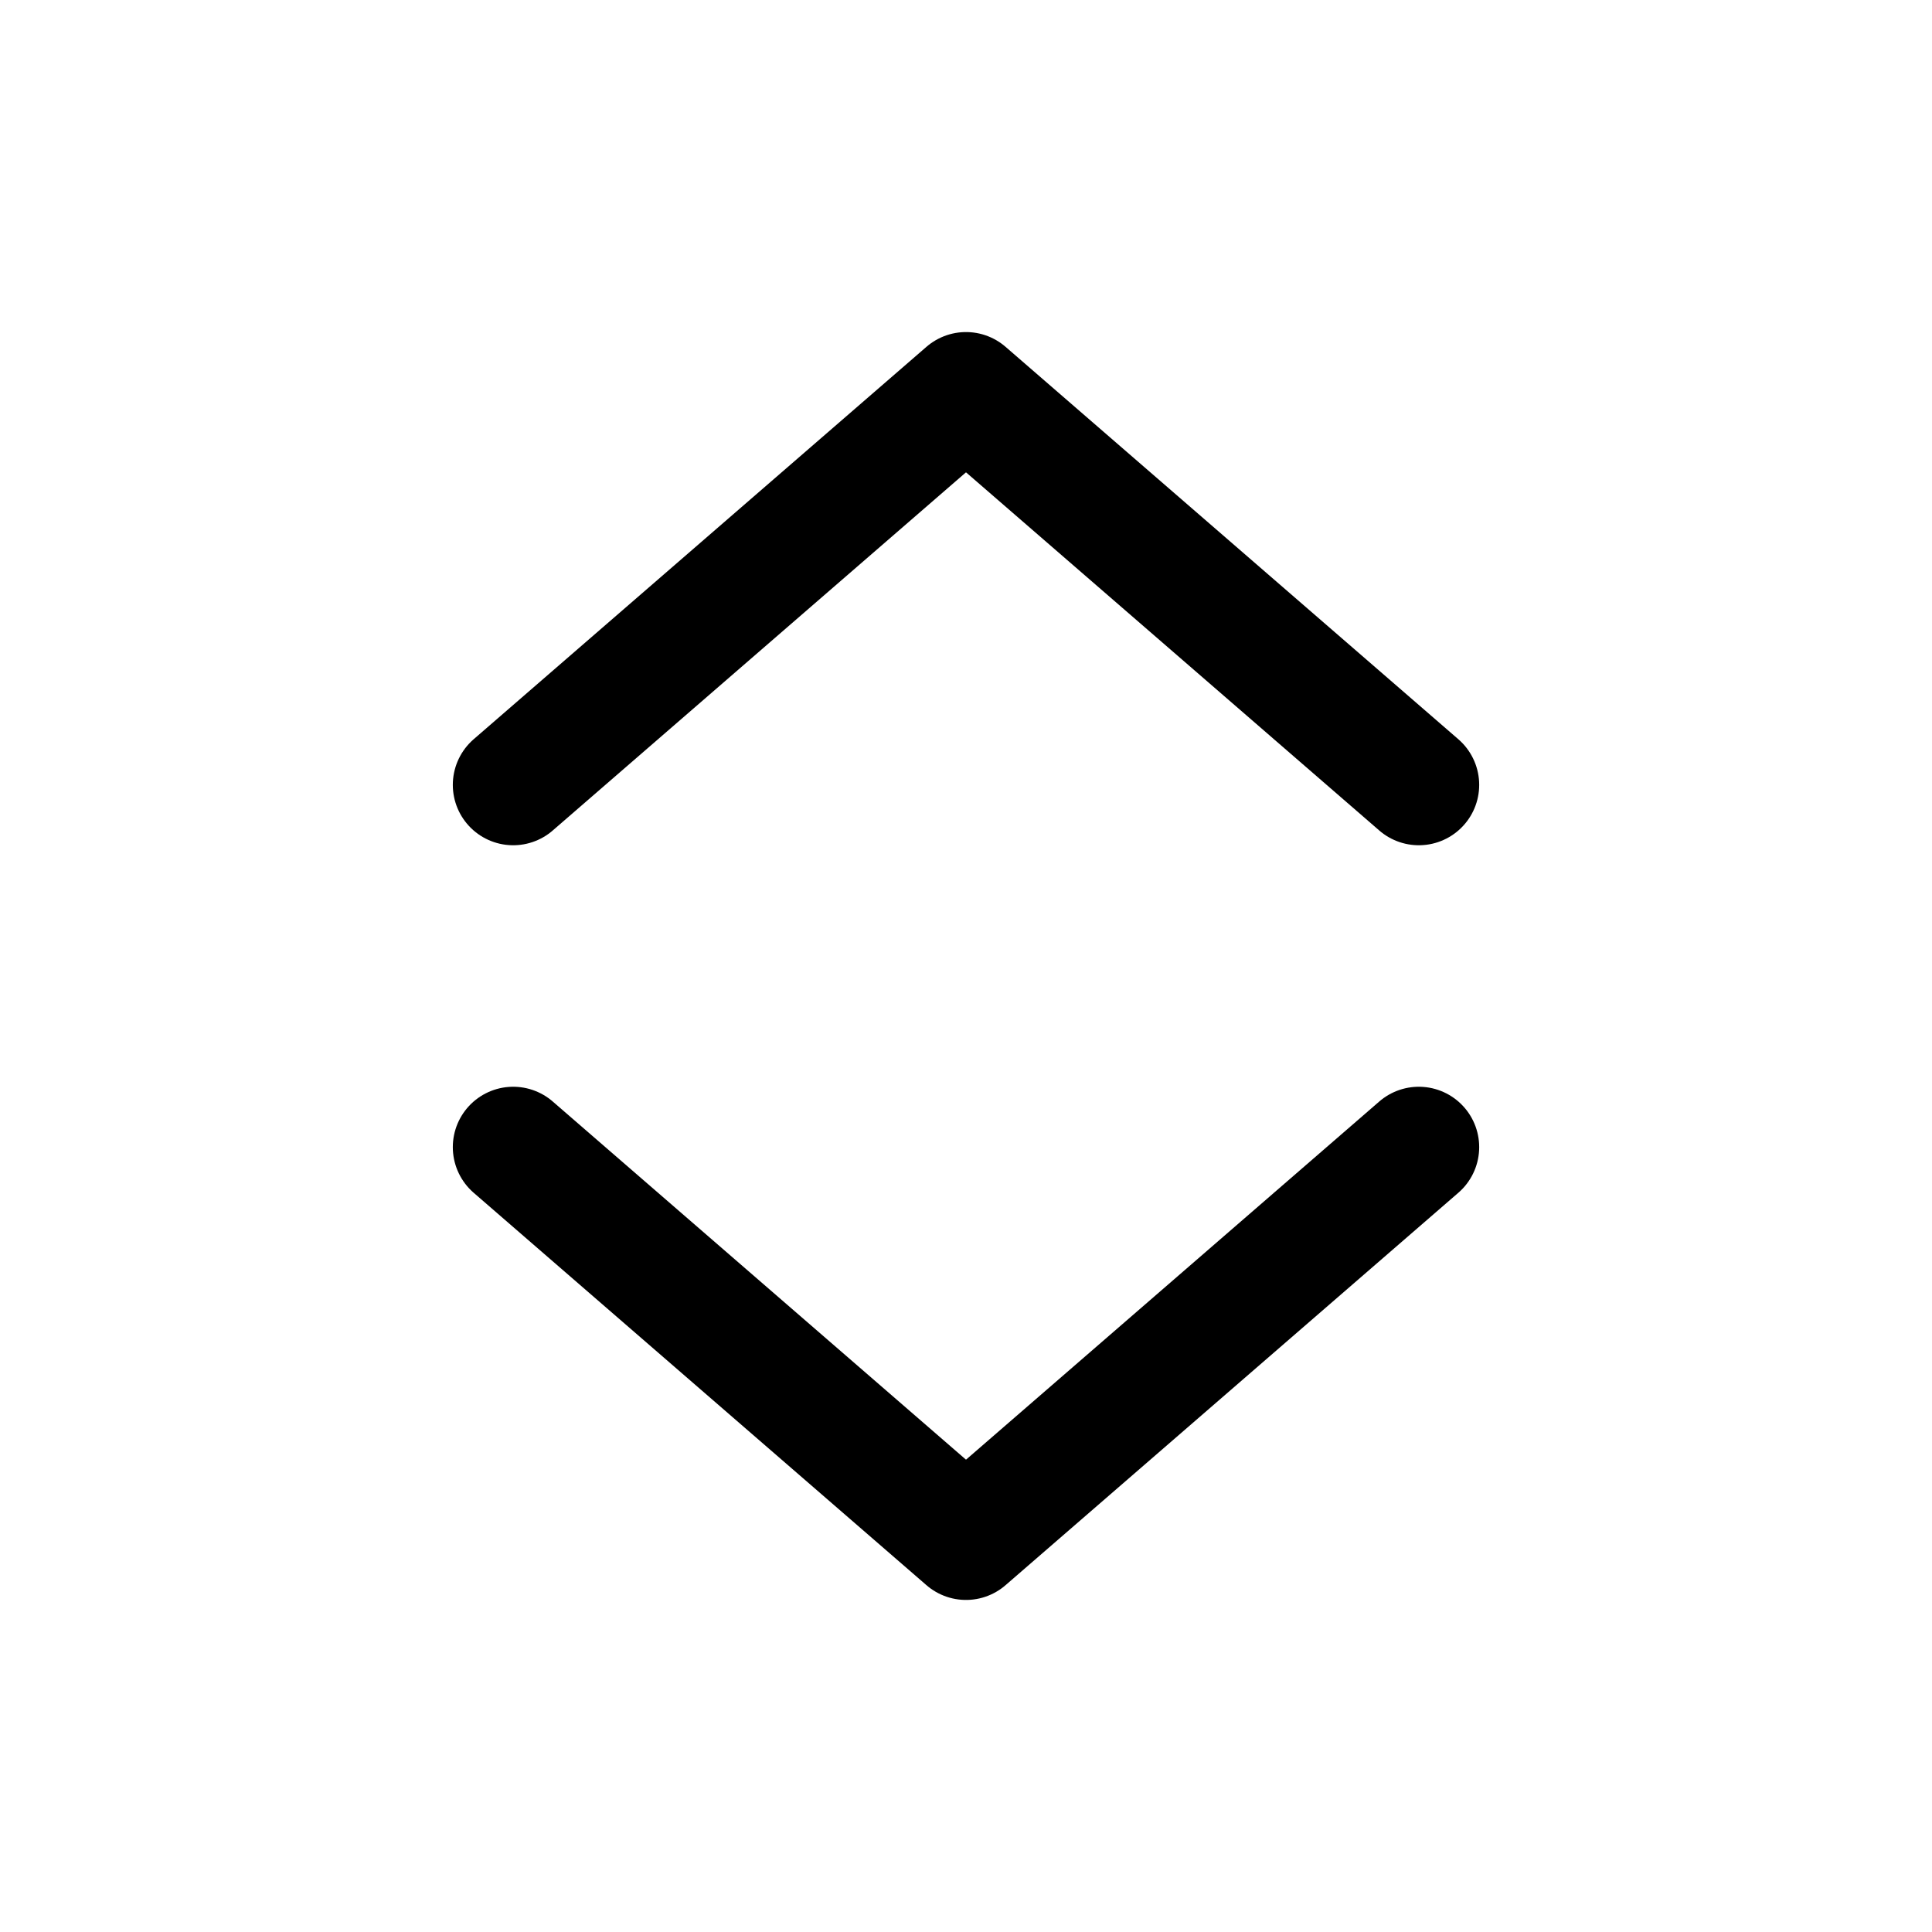
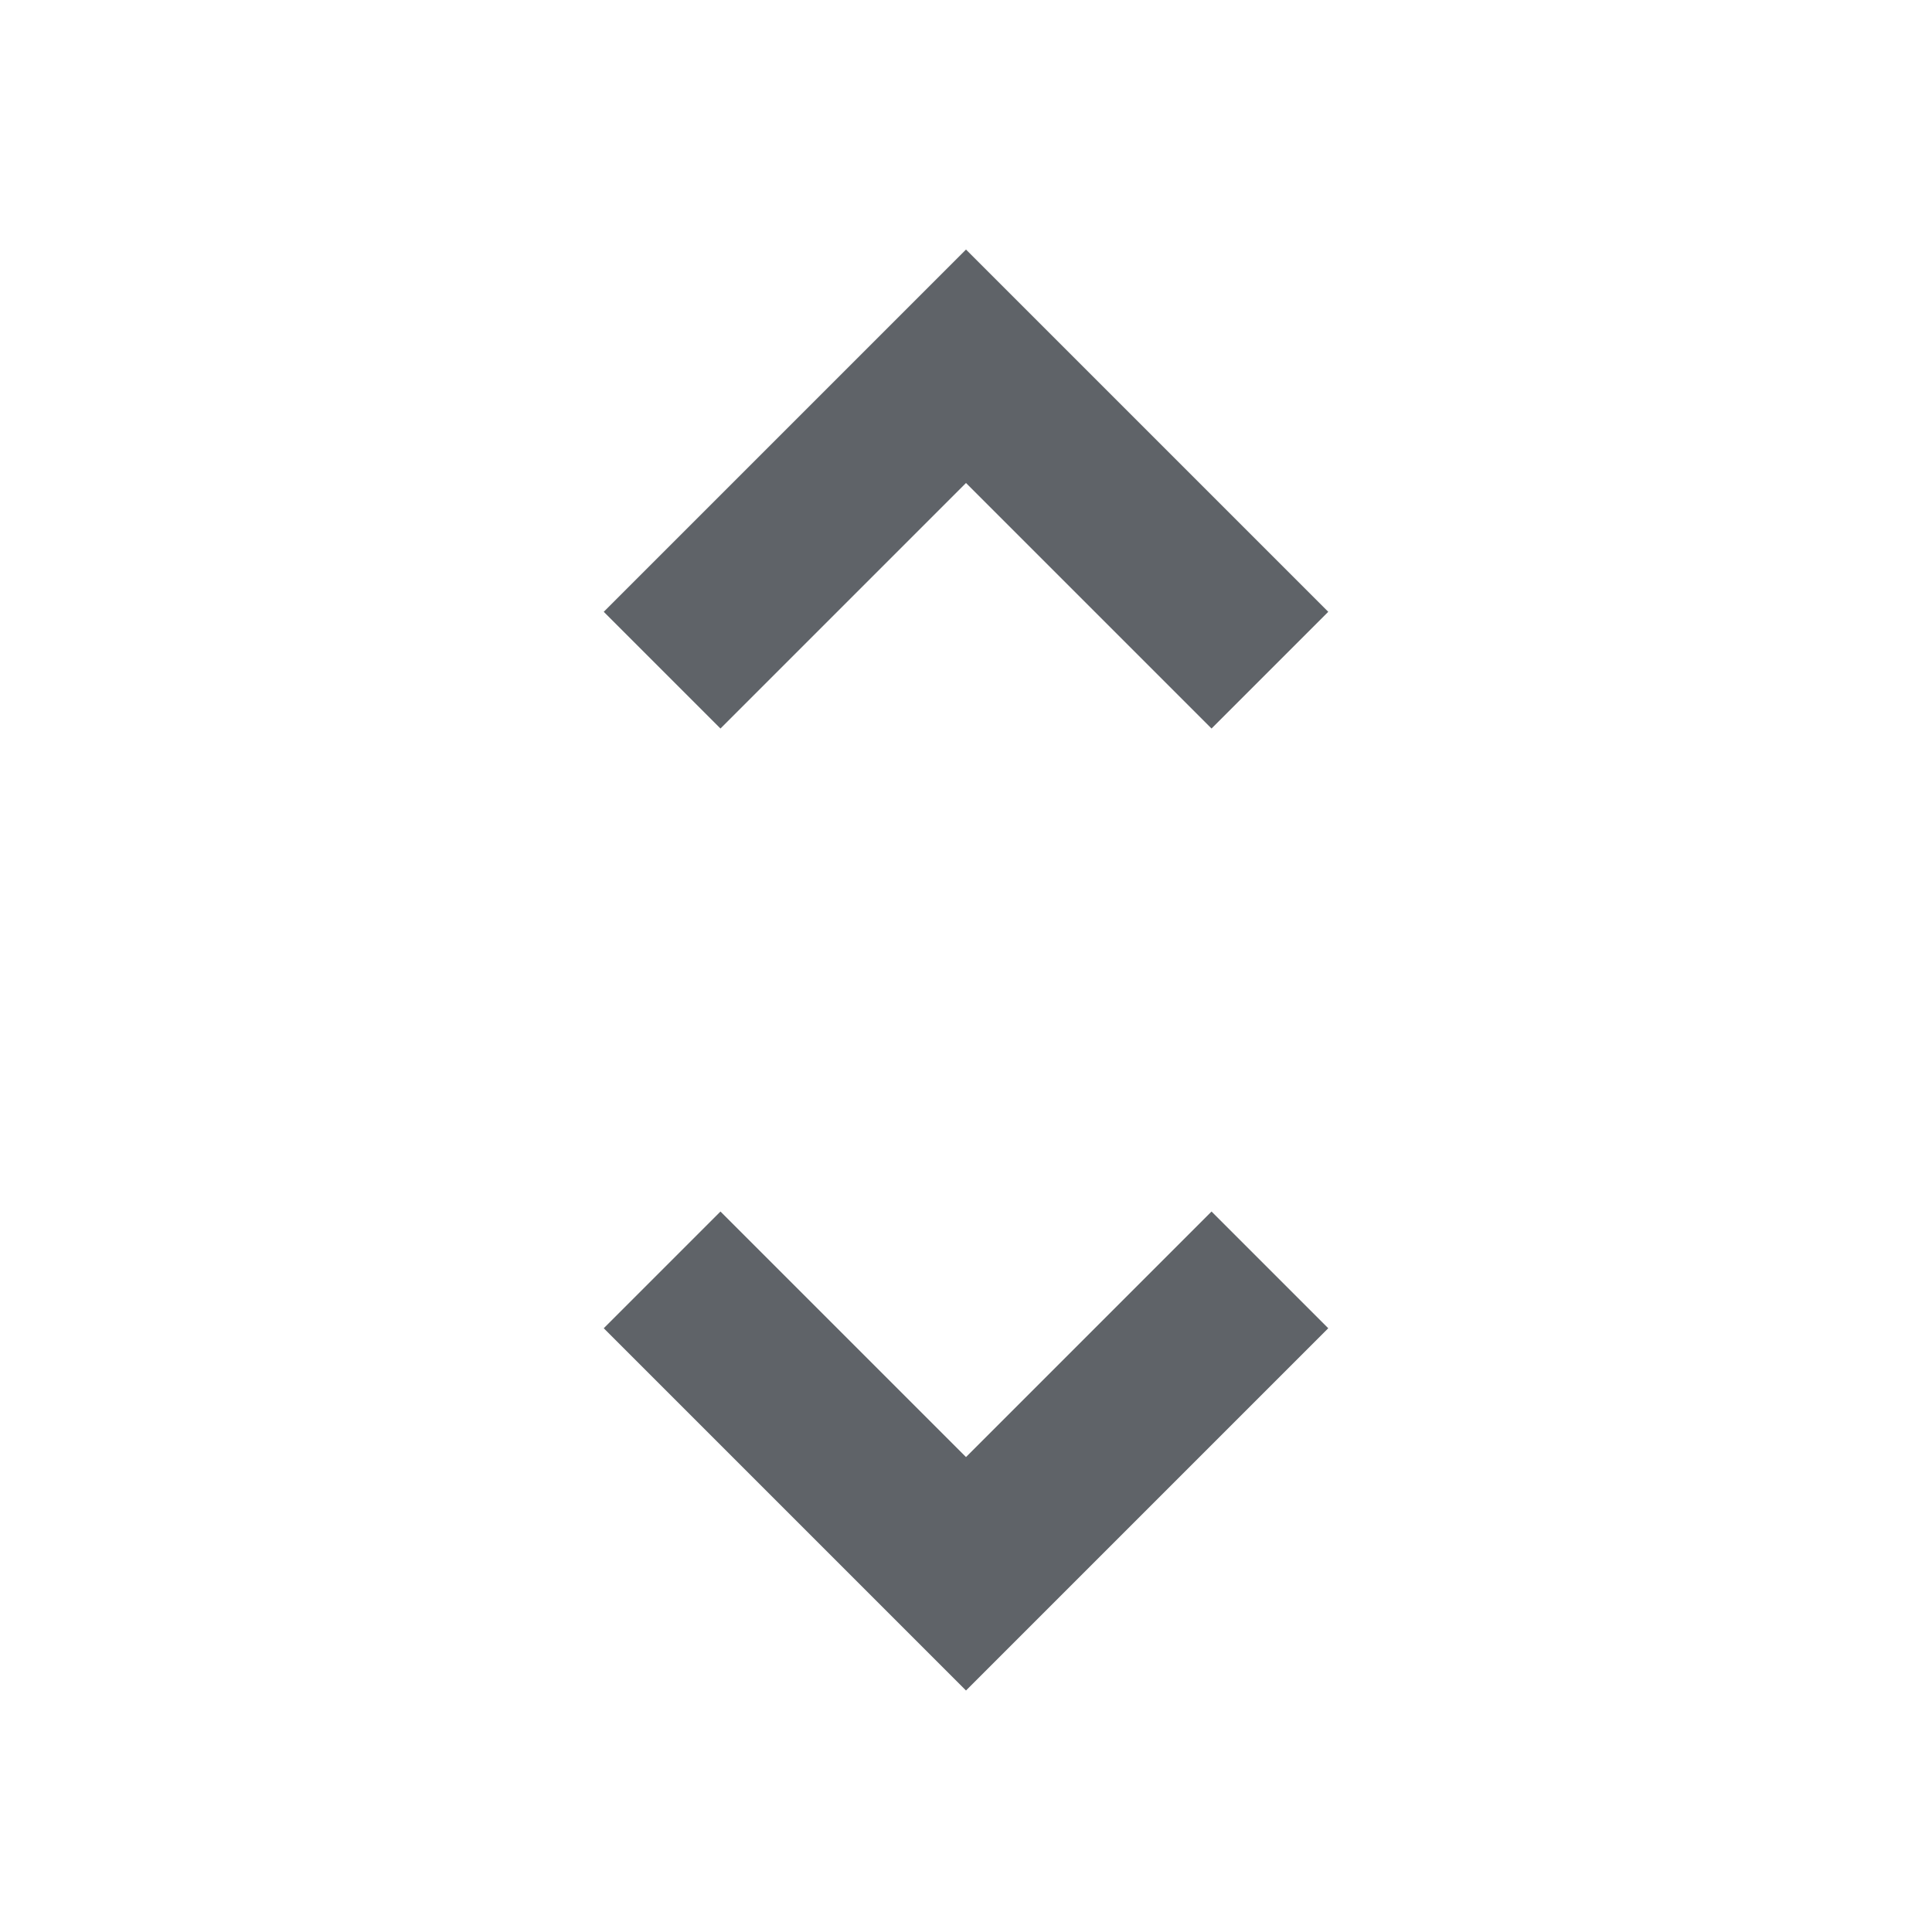
- <svg xmlns="http://www.w3.org/2000/svg" class="ionicon" viewBox="0 0 512 512">
-   <path d="M136 208l120-104 120 104M136 304l120 104 120-104" stroke="currentColor" fill="none" stroke-width="32" stroke-linecap="round" stroke-linejoin="round" />
+ <svg xmlns="http://www.w3.org/2000/svg" height="24px" viewBox="0 -960 960 960" width="24px" fill="#5f6368">
+   <path d="M480-120 300-300l58-58 122 122 122-122 58 58-180 180ZM358-598l-58-58 180-180 180 180-58 58-122-122-122 122Z" />
</svg>
